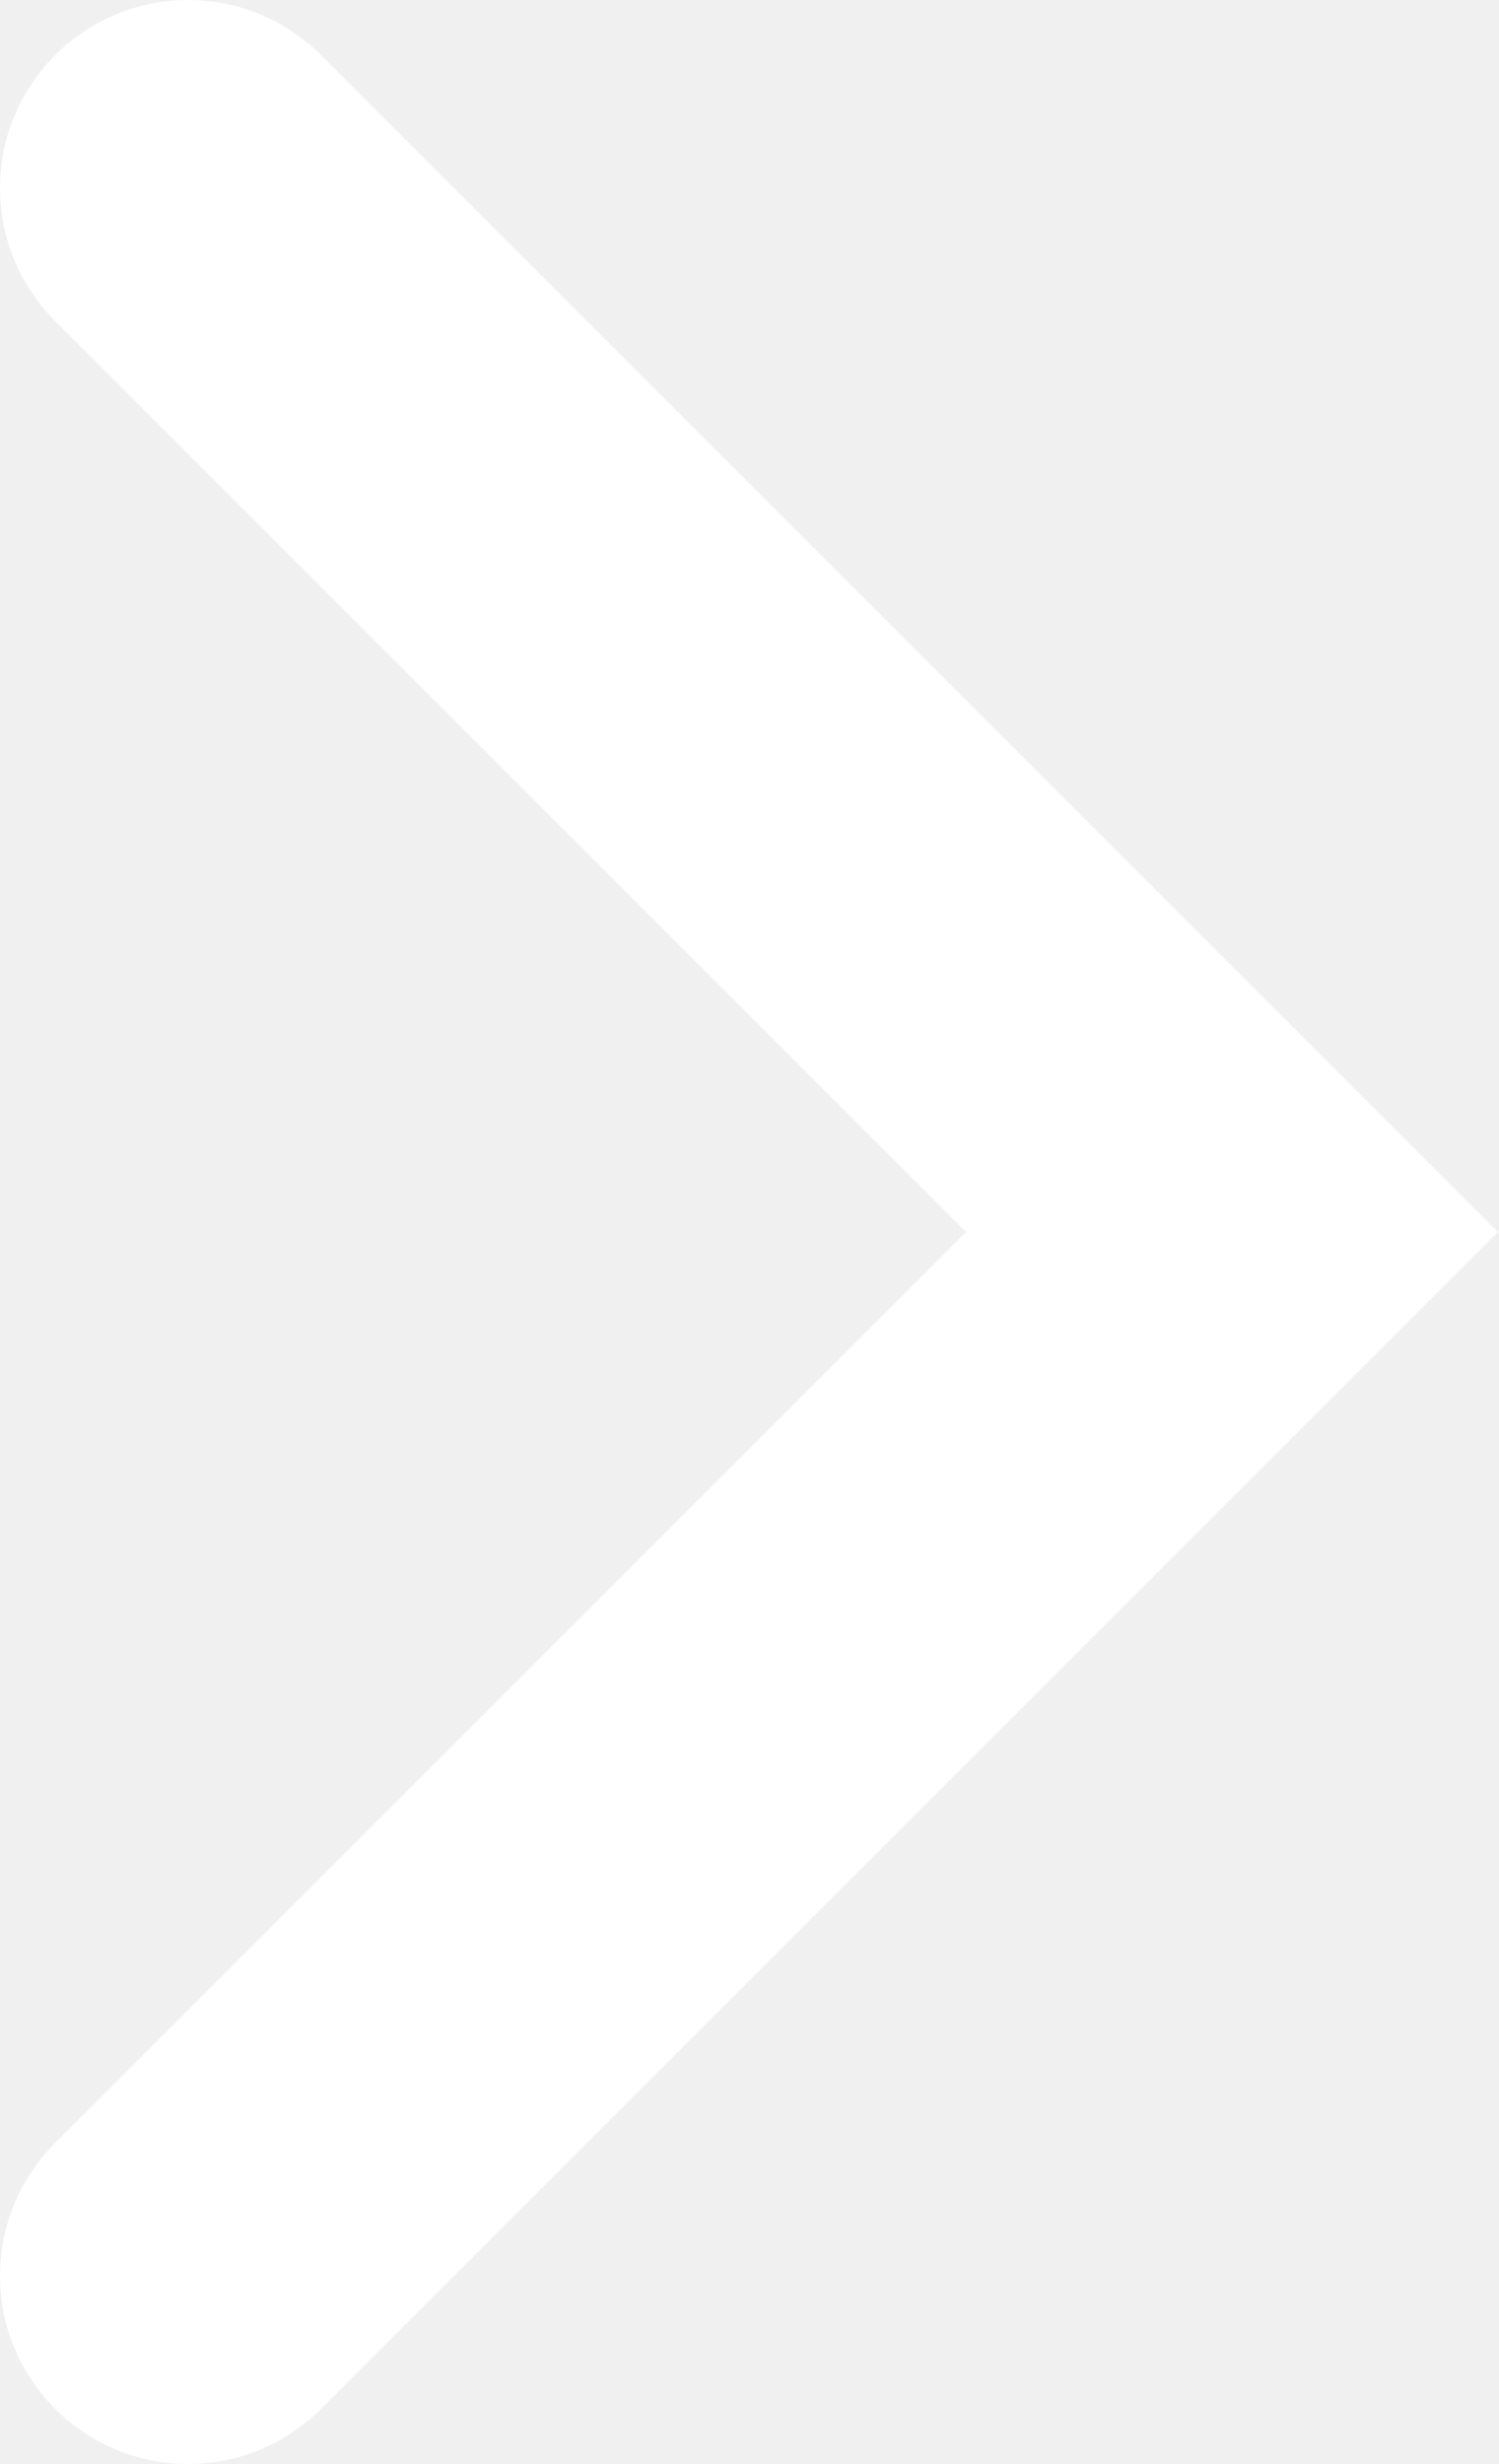
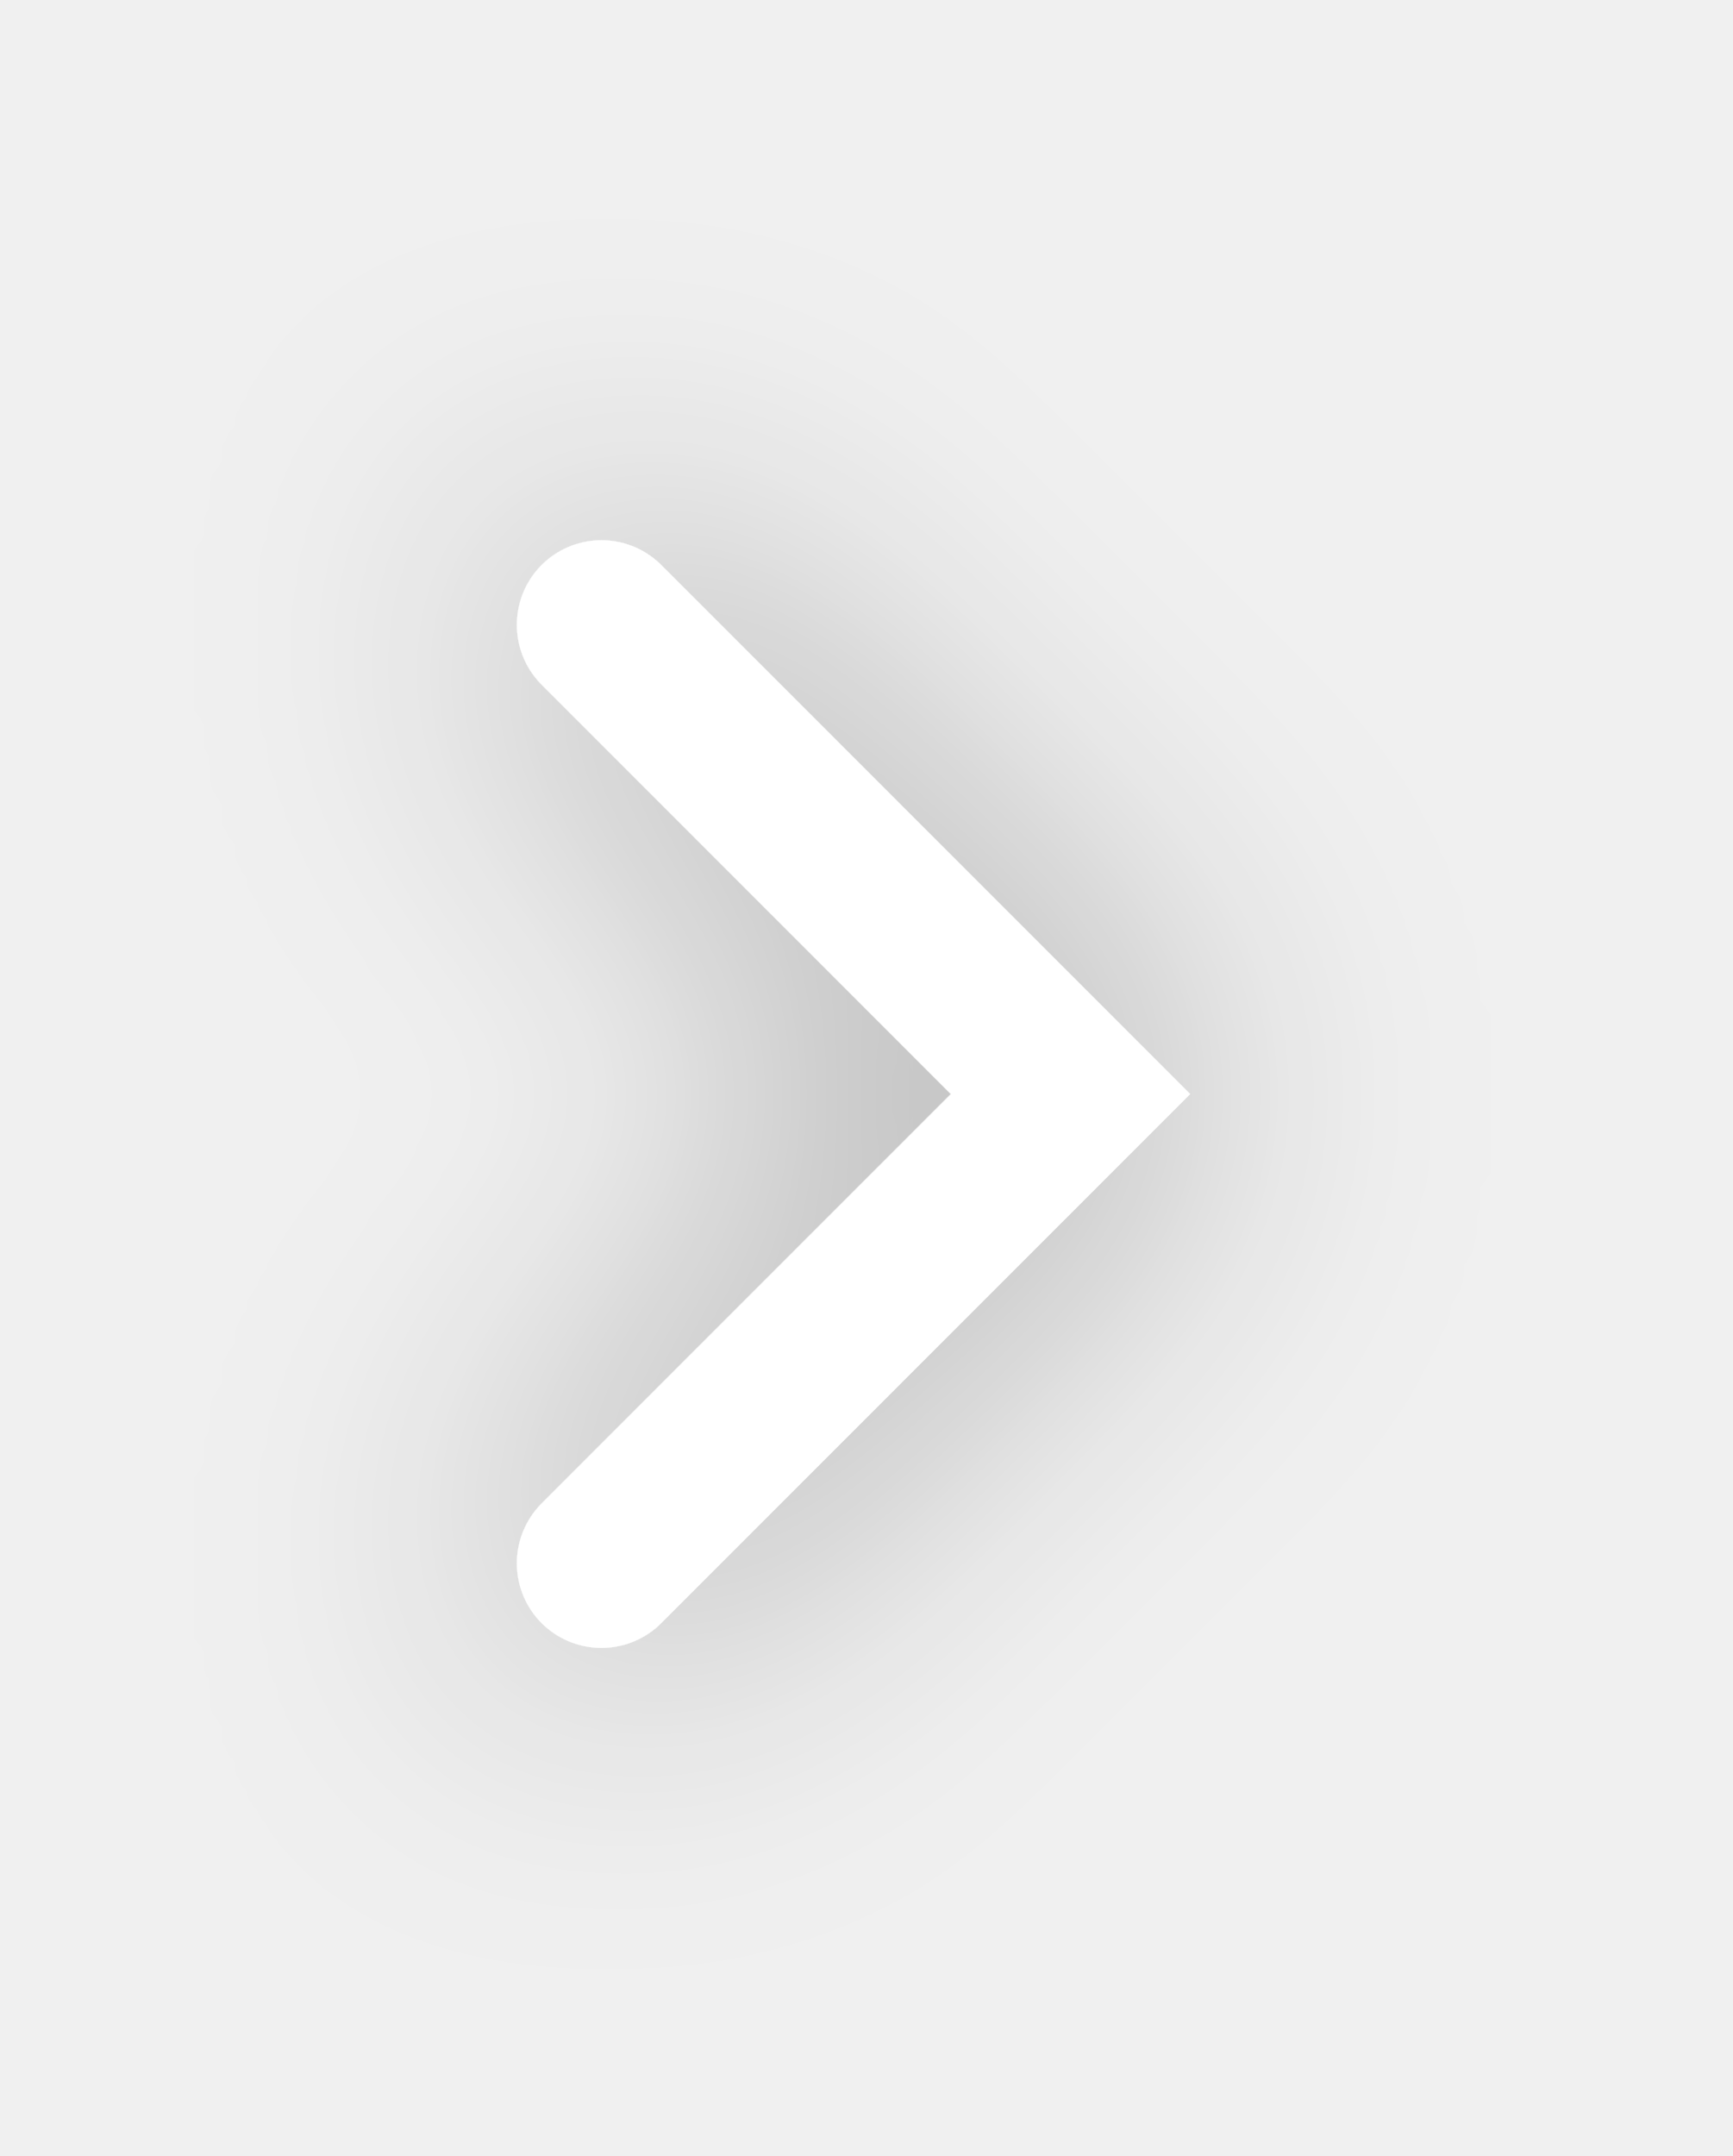
- <svg xmlns="http://www.w3.org/2000/svg" id="_レイヤー_2" data-name="レイヤー_2" width="15.93" height="26.2" viewBox="0 0 15.93 26.2">
+ <svg xmlns="http://www.w3.org/2000/svg" id="_レイヤー_2" data-name="レイヤー_2" width="41" height="51" viewBox="0 0 41 51">
  <defs>
    <style>
      .cls-1 {
        fill: none;
+         filter: url(#outer-glow-1);
        stroke: #fff;
        stroke-linecap: round;
        stroke-miterlimit: 10;
        stroke-width: 4px;
      }
    </style>
+     <filter id="outer-glow-1" x="0" y="0" width="41" height="51" filterUnits="userSpaceOnUse">
+       <feOffset dx="0" dy="0" />
+       <feGaussianBlur result="blur" stdDeviation="4" />
+       <feFlood flood-color="#000" flood-opacity=".35" />
+       <feComposite in2="blur" operator="in" />
+       <feComposite in="SourceGraphic" />
+     </filter>
  </defs>
  <g id="design">
-     <polyline class="cls-1" points="2 2 13.1 13.1 2 24.2" />
+     <polyline class="cls-1" points="14.23 14.78 25.33 25.88 14.23 36.98" />
  </g>
</svg>
